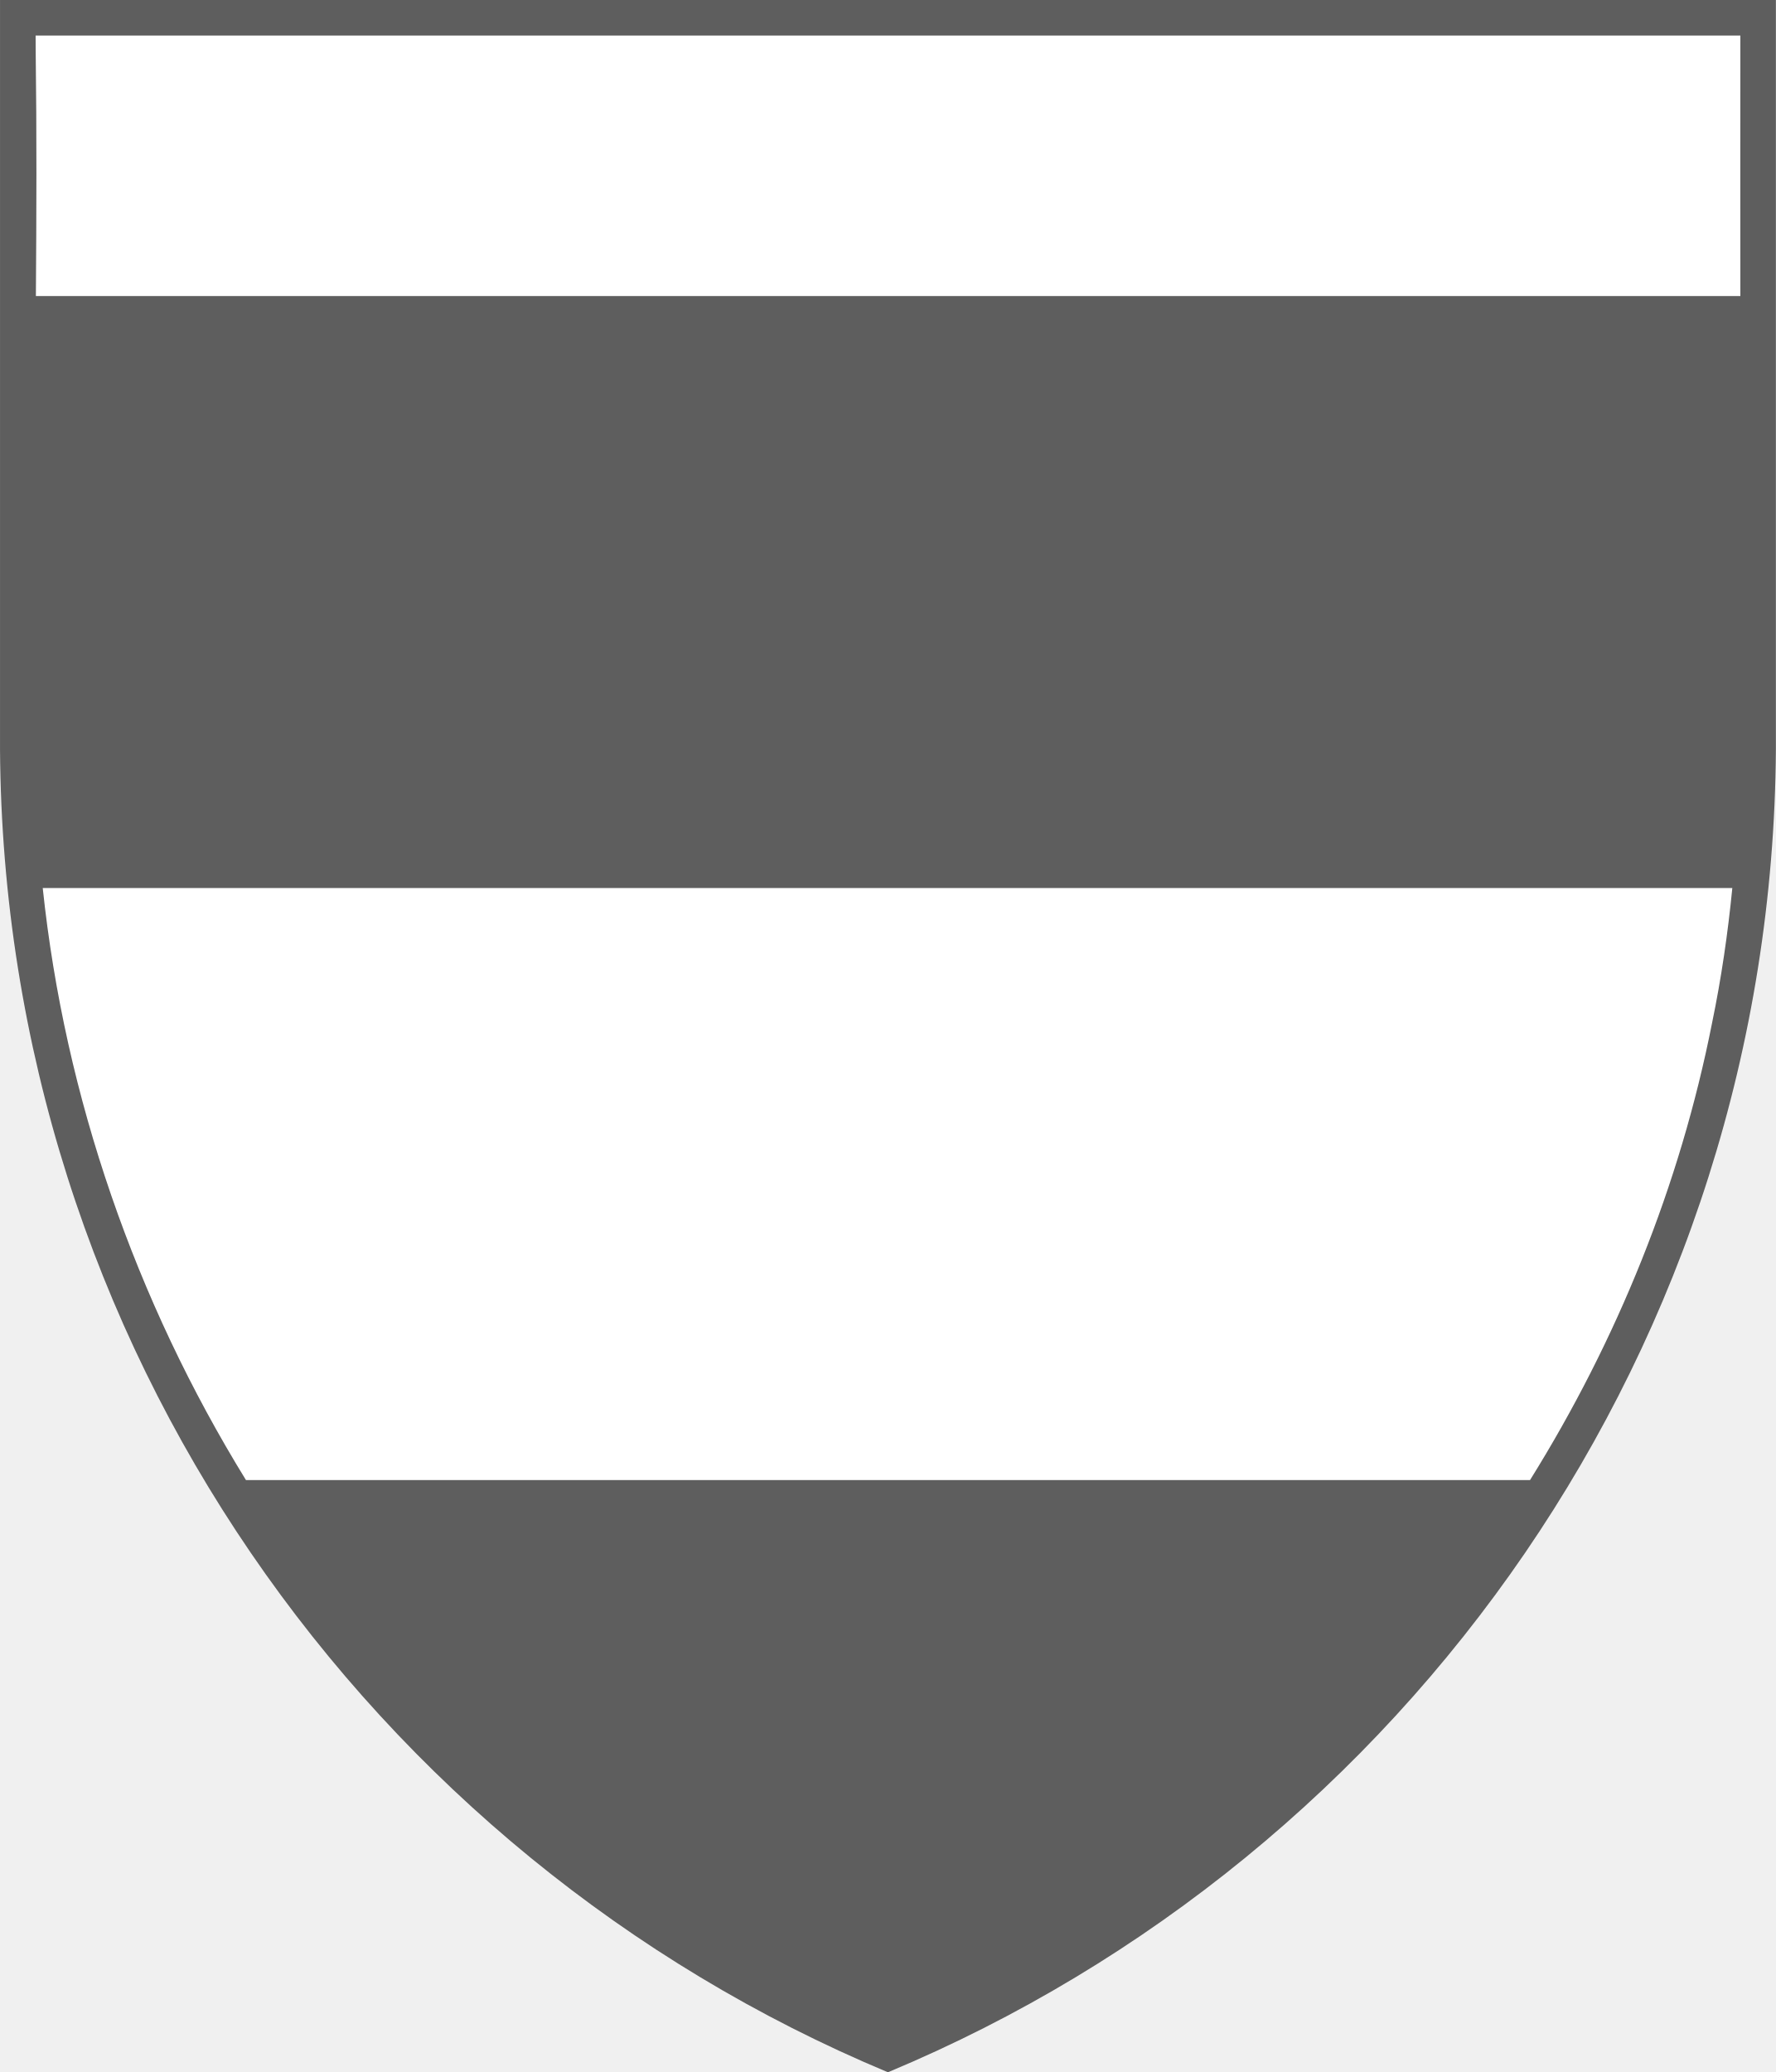
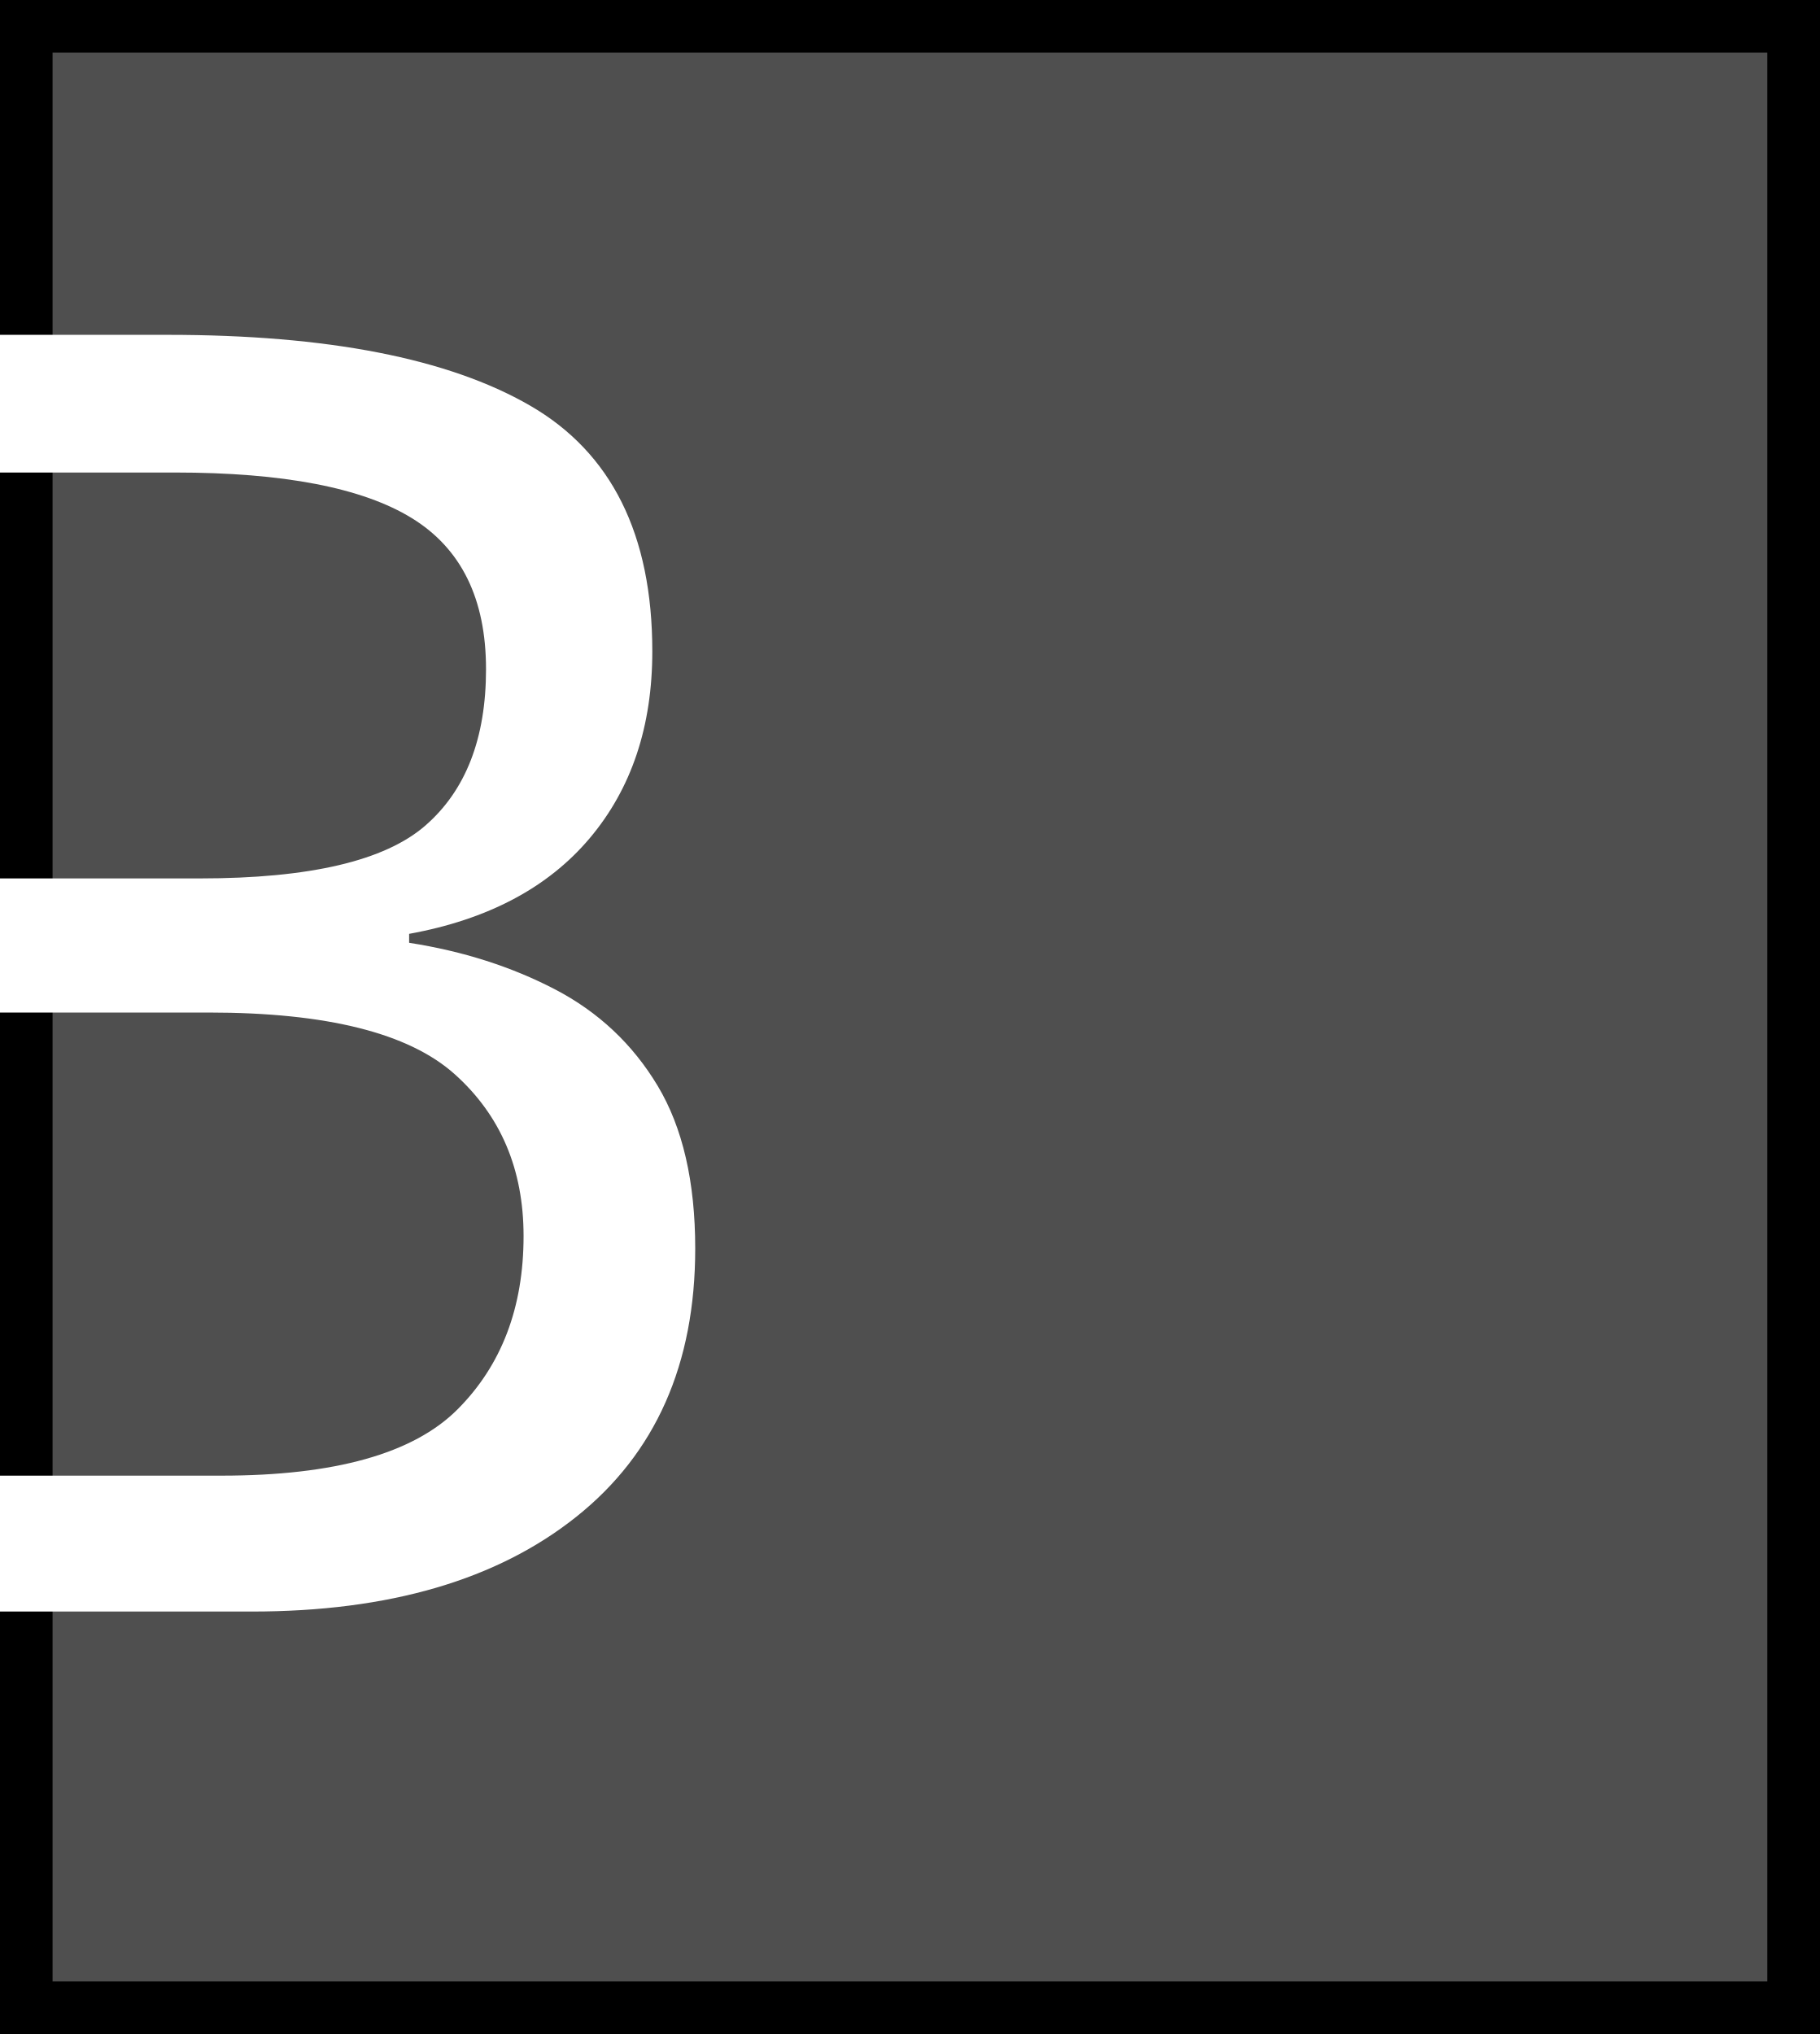
- <svg xmlns="http://www.w3.org/2000/svg" width="480pt" height="560pt" viewBox="0 0 480 560" version="1.1">
-   <g id="surface1">
-     <path style=" stroke:none;fill-rule:evenodd;fill:rgb(37%,37%,37%);fill-opacity:1;" d="M 0.004 0 L 0.004 195.773 C 0 196.055 0.004 196.344 0.004 196.625 C 0 196.906 0.004 197.191 0.004 197.477 C 0 198.105 0 198.742 0.004 199.375 L 0.004 200 C 0.004 200.84 -0.004 201.66 0.004 202.5 C 1.023 363.488 99.754 501.453 239.828 560 L 240.176 560 C 380.25 501.453 478.98 363.488 480.004 202.5 C 480.008 201.66 480.004 200.84 480.004 200 C 480.004 199.16 480.008 198.316 480.004 197.477 C 480 197.191 480.004 196.906 480.004 196.625 C 480 196.344 480.004 196.055 480.004 195.773 L 480.004 0 Z M 0.004 0 " />
-     <path style=" stroke:none;fill-rule:evenodd;fill:rgb(100%,100%,100%);fill-opacity:1;" d="M 9.625 9.609 L 9.648 13.934 C 9.941 35.953 9.859 57.977 9.699 80.012 L 470.398 80.012 C 470.387 56.543 470.363 33.078 470.398 9.609 Z M 9.625 9.609 " />
-     <path style=" stroke:none;fill-rule:evenodd;fill:rgb(100%,100%,100%);fill-opacity:1;" d="M 11.551 240.012 C 17.516 296.578 36.656 351.613 66.477 400.012 L 413.551 400.012 C 437.109 362.203 454.086 320.352 462.75 276.484 C 465.254 264.414 467.02 252.234 468.227 240.012 Z M 11.551 240.012 " />
-   </g>
+ <svg xmlns="http://www.w3.org/2000/svg" version="1.1" id="svg2" viewBox="0 0 8268 11692" style="shape-rendering:geometricPrecision; text-rendering:geometricPrecision; image-rendering:optimizeQuality; fill-rule:evenodd" height="1140pt" width="1020pt" xml:space="preserve">
+   <defs id="defs4">
+     <style id="style6" type="text/css">
+    
+     .str2 {stroke:#000000;stroke-width:3}
+     .str3 {stroke:#000000;stroke-width:28}
+     .str4 {stroke:#000000;stroke-width:28;stroke-linecap:round}
+     .str1 {stroke:#000000;stroke-width:56}
+     .str0 {stroke:#000000;stroke-width:83}
+     .fil3 {fill:#000000}
+     .fil4 {fill:#191919}
+     .fil1 {fill:#56876C}
+     .fil0 {fill:#5A739B}
+     .fil5 {fill:#D32820}
+     .fil6 {fill:#FFF500}
+     .fil2 {fill:#FFFFFF}
+    
+   </style>
+     <filter id="filter29310" style="color-interpolation-filters:sRGB">
+       <feColorMatrix id="feColorMatrix29308" values="0.21 0.72 0.072 0 0 0.21 0.72 0.072 0 0 0.21 0.72 0.072 0 0 0 0 0 1 0 " />
+     </filter>
+     <filter id="filter31094" style="color-interpolation-filters:sRGB;">
+       <feColorMatrix id="feColorMatrix31092" values="0.21 0.72 0.072 0 0 0.21 0.72 0.072 0 0 0.21 0.72 0.072 0 0 0 0 0 1 0 " />
+     </filter>
+     <filter id="filter31098" style="color-interpolation-filters:sRGB;">
+       <feColorMatrix id="feColorMatrix31096" values="0.21 0.72 0.072 0 0 0.21 0.72 0.072 0 0 0.21 0.72 0.072 0 0 0 0 0 1 0 " />
+     </filter>
+   </defs>
+   <rect y="40.609" x="-1056.023" height="11610.782" width="10380.046" id="rect14642" style="display:inline;fill:#dc2b19;fill-opacity:1;stroke:#000000;stroke-width:523.063;stroke-miterlimit:4;stroke-dasharray:none;stroke-opacity:1;filter:url(#filter31098)" />
+   <text id="text26814" y="9263.622" x="4122.918" style="font-style:normal;font-variant:normal;font-weight:normal;font-stretch:normal;font-size:10278.563px;line-height:6369.542px;font-family:'Bree Serif';-inkscape-font-specification:'Bree Serif';text-align:center;letter-spacing:0px;word-spacing:0px;text-anchor:middle;display:inline;fill:#ffffff;fill-opacity:1;stroke:none;stroke-width:256.964px;stroke-linecap:butt;stroke-linejoin:miter;stroke-opacity:1;filter:url(#filter31094)" xml:space="preserve">
+     <tspan style="fill:#ffffff;fill-opacity:1;stroke-width:256.964px;" y="9263.622" x="4122.918" id="tspan26812">B</tspan>
+   </text>
</svg>
